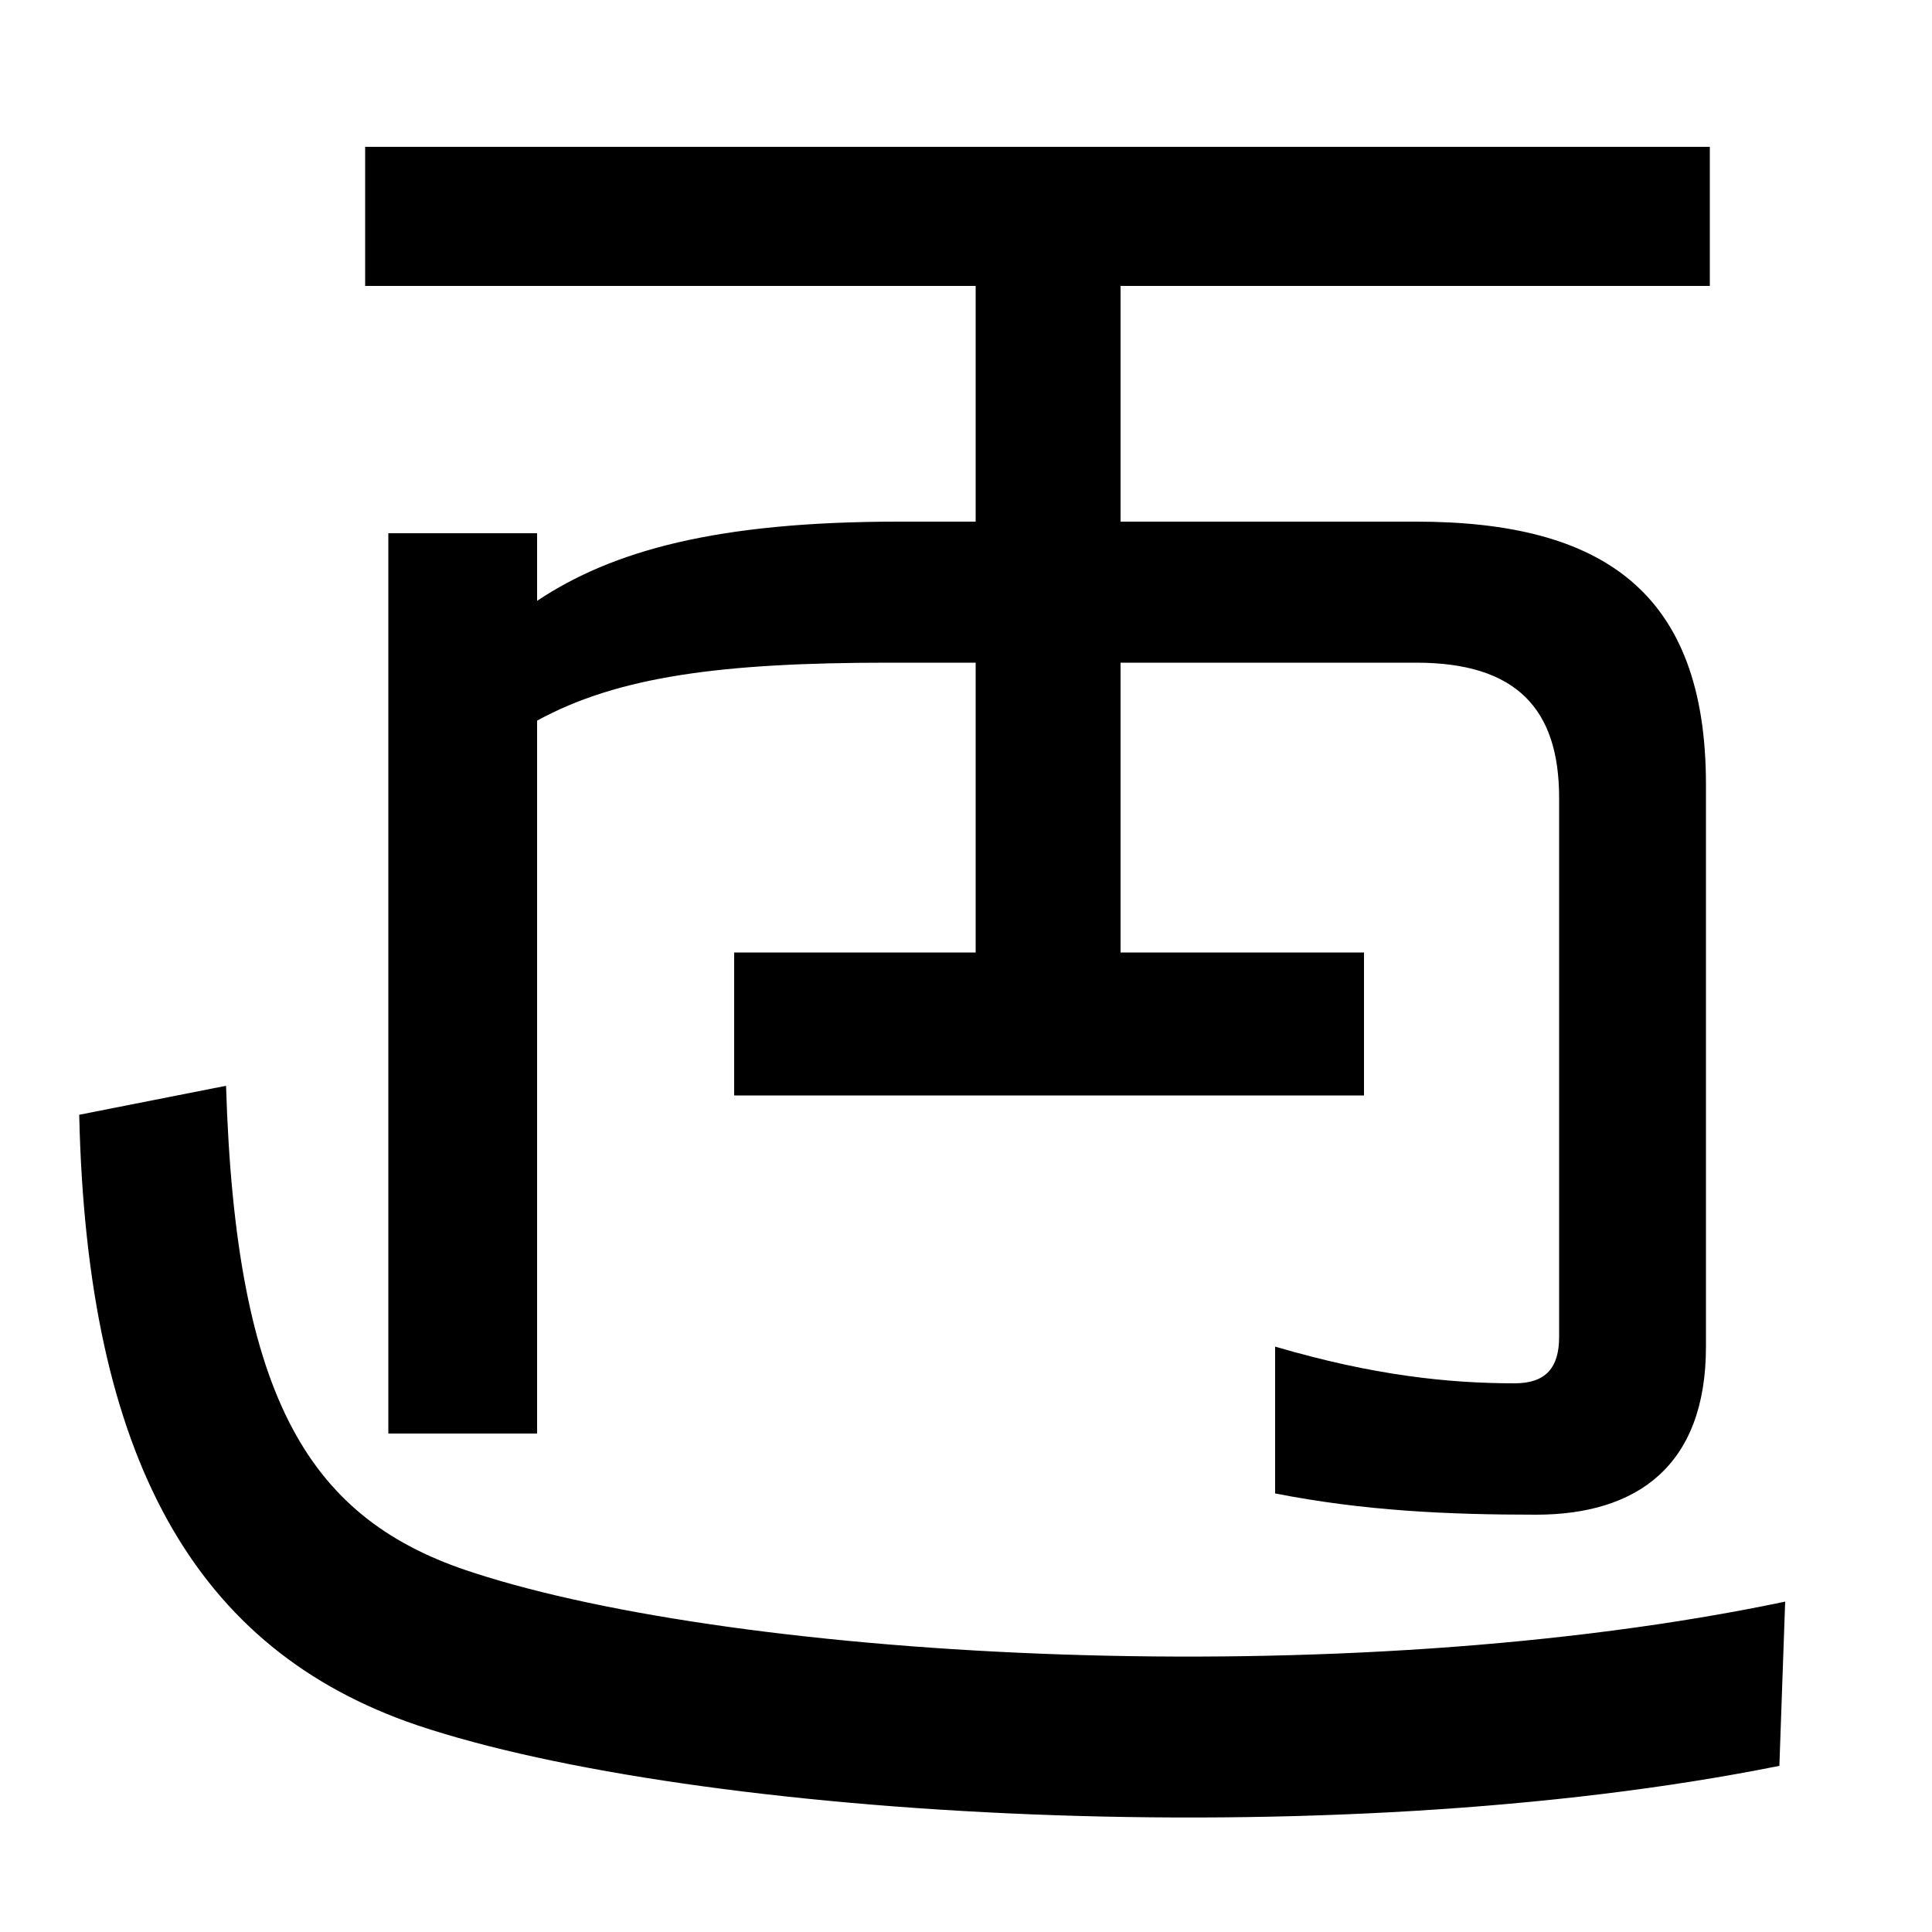
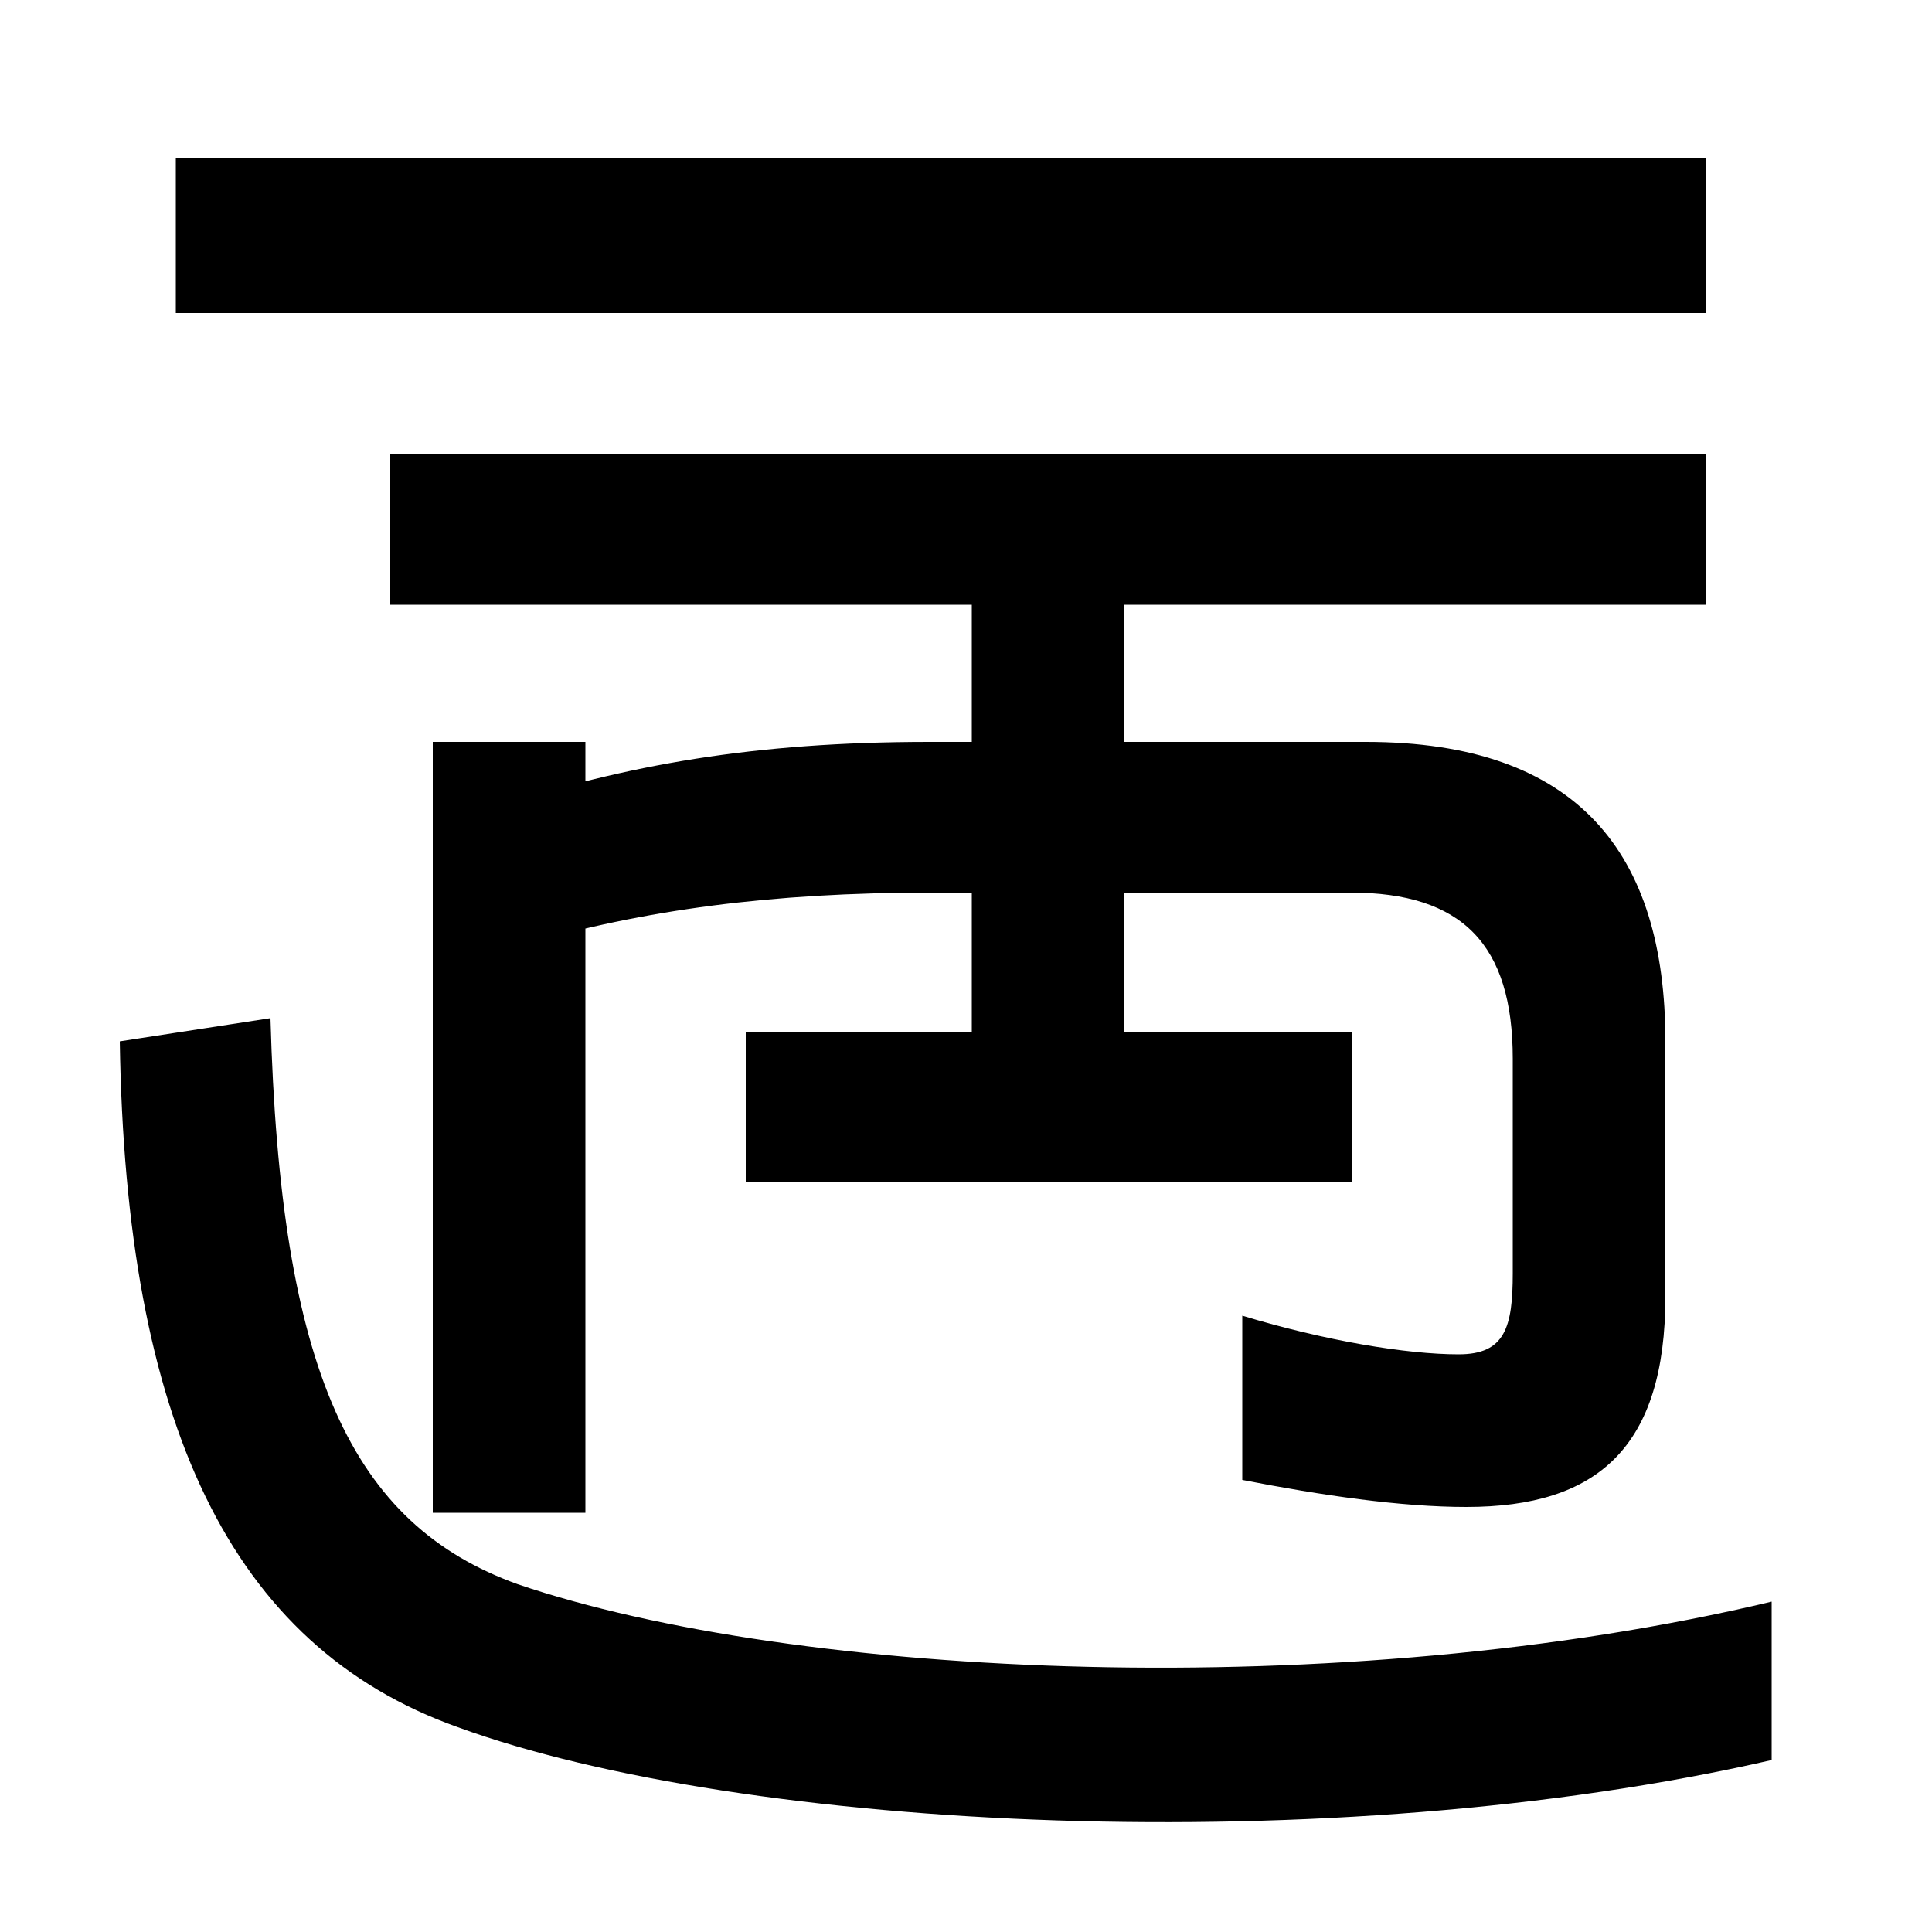
<svg xmlns="http://www.w3.org/2000/svg" width="1000" height="1000">
-   <path d="M921 -34 924 51C695 3 383 21 245 66C161 93 122 154 117 318L41 303C45 125 101 26 216 -13C359 -61 687 -81 921 -34ZM795 96C847 96 883 121 883 183V474C883 574 829 610 733 610H465C371 610 317 595 278 569V604H201V138H278V507C320 530 374 537 460 537H733C785 537 807 513 807 467V188C807 172 800 164 784 164C750 164 711 168 660 183V107C706 98 749 96 795 96ZM380 313H706V387H380ZM505 387H580V732H505ZM189 732H885V804H189Z" transform="translate(0, 880) scale(1,-1)" />
+   <path d="M91 798V718H883V798ZM917 -31V51C695 -2 412 11 268 60C182 91 145 170 140 353L62 341C65 144 119 28 237 -14C385 -68 690 -83 917 -31ZM386 268H700V346H386ZM503 306H582V606H503ZM202 567H883V645H202ZM256 462 271 391C333 409 399 418 482 418H699C757 418 783 391 783 332V221C783 193 779 179 755 179C728 179 686 186 643 199V114C684 106 725 100 759 100C827 100 862 131 862 209V341C862 438 817 496 707 496H481C390 496 324 484 256 462ZM303 97V496H224V97Z" transform="translate(0, 880) scale(1,-1)" />
</svg>
